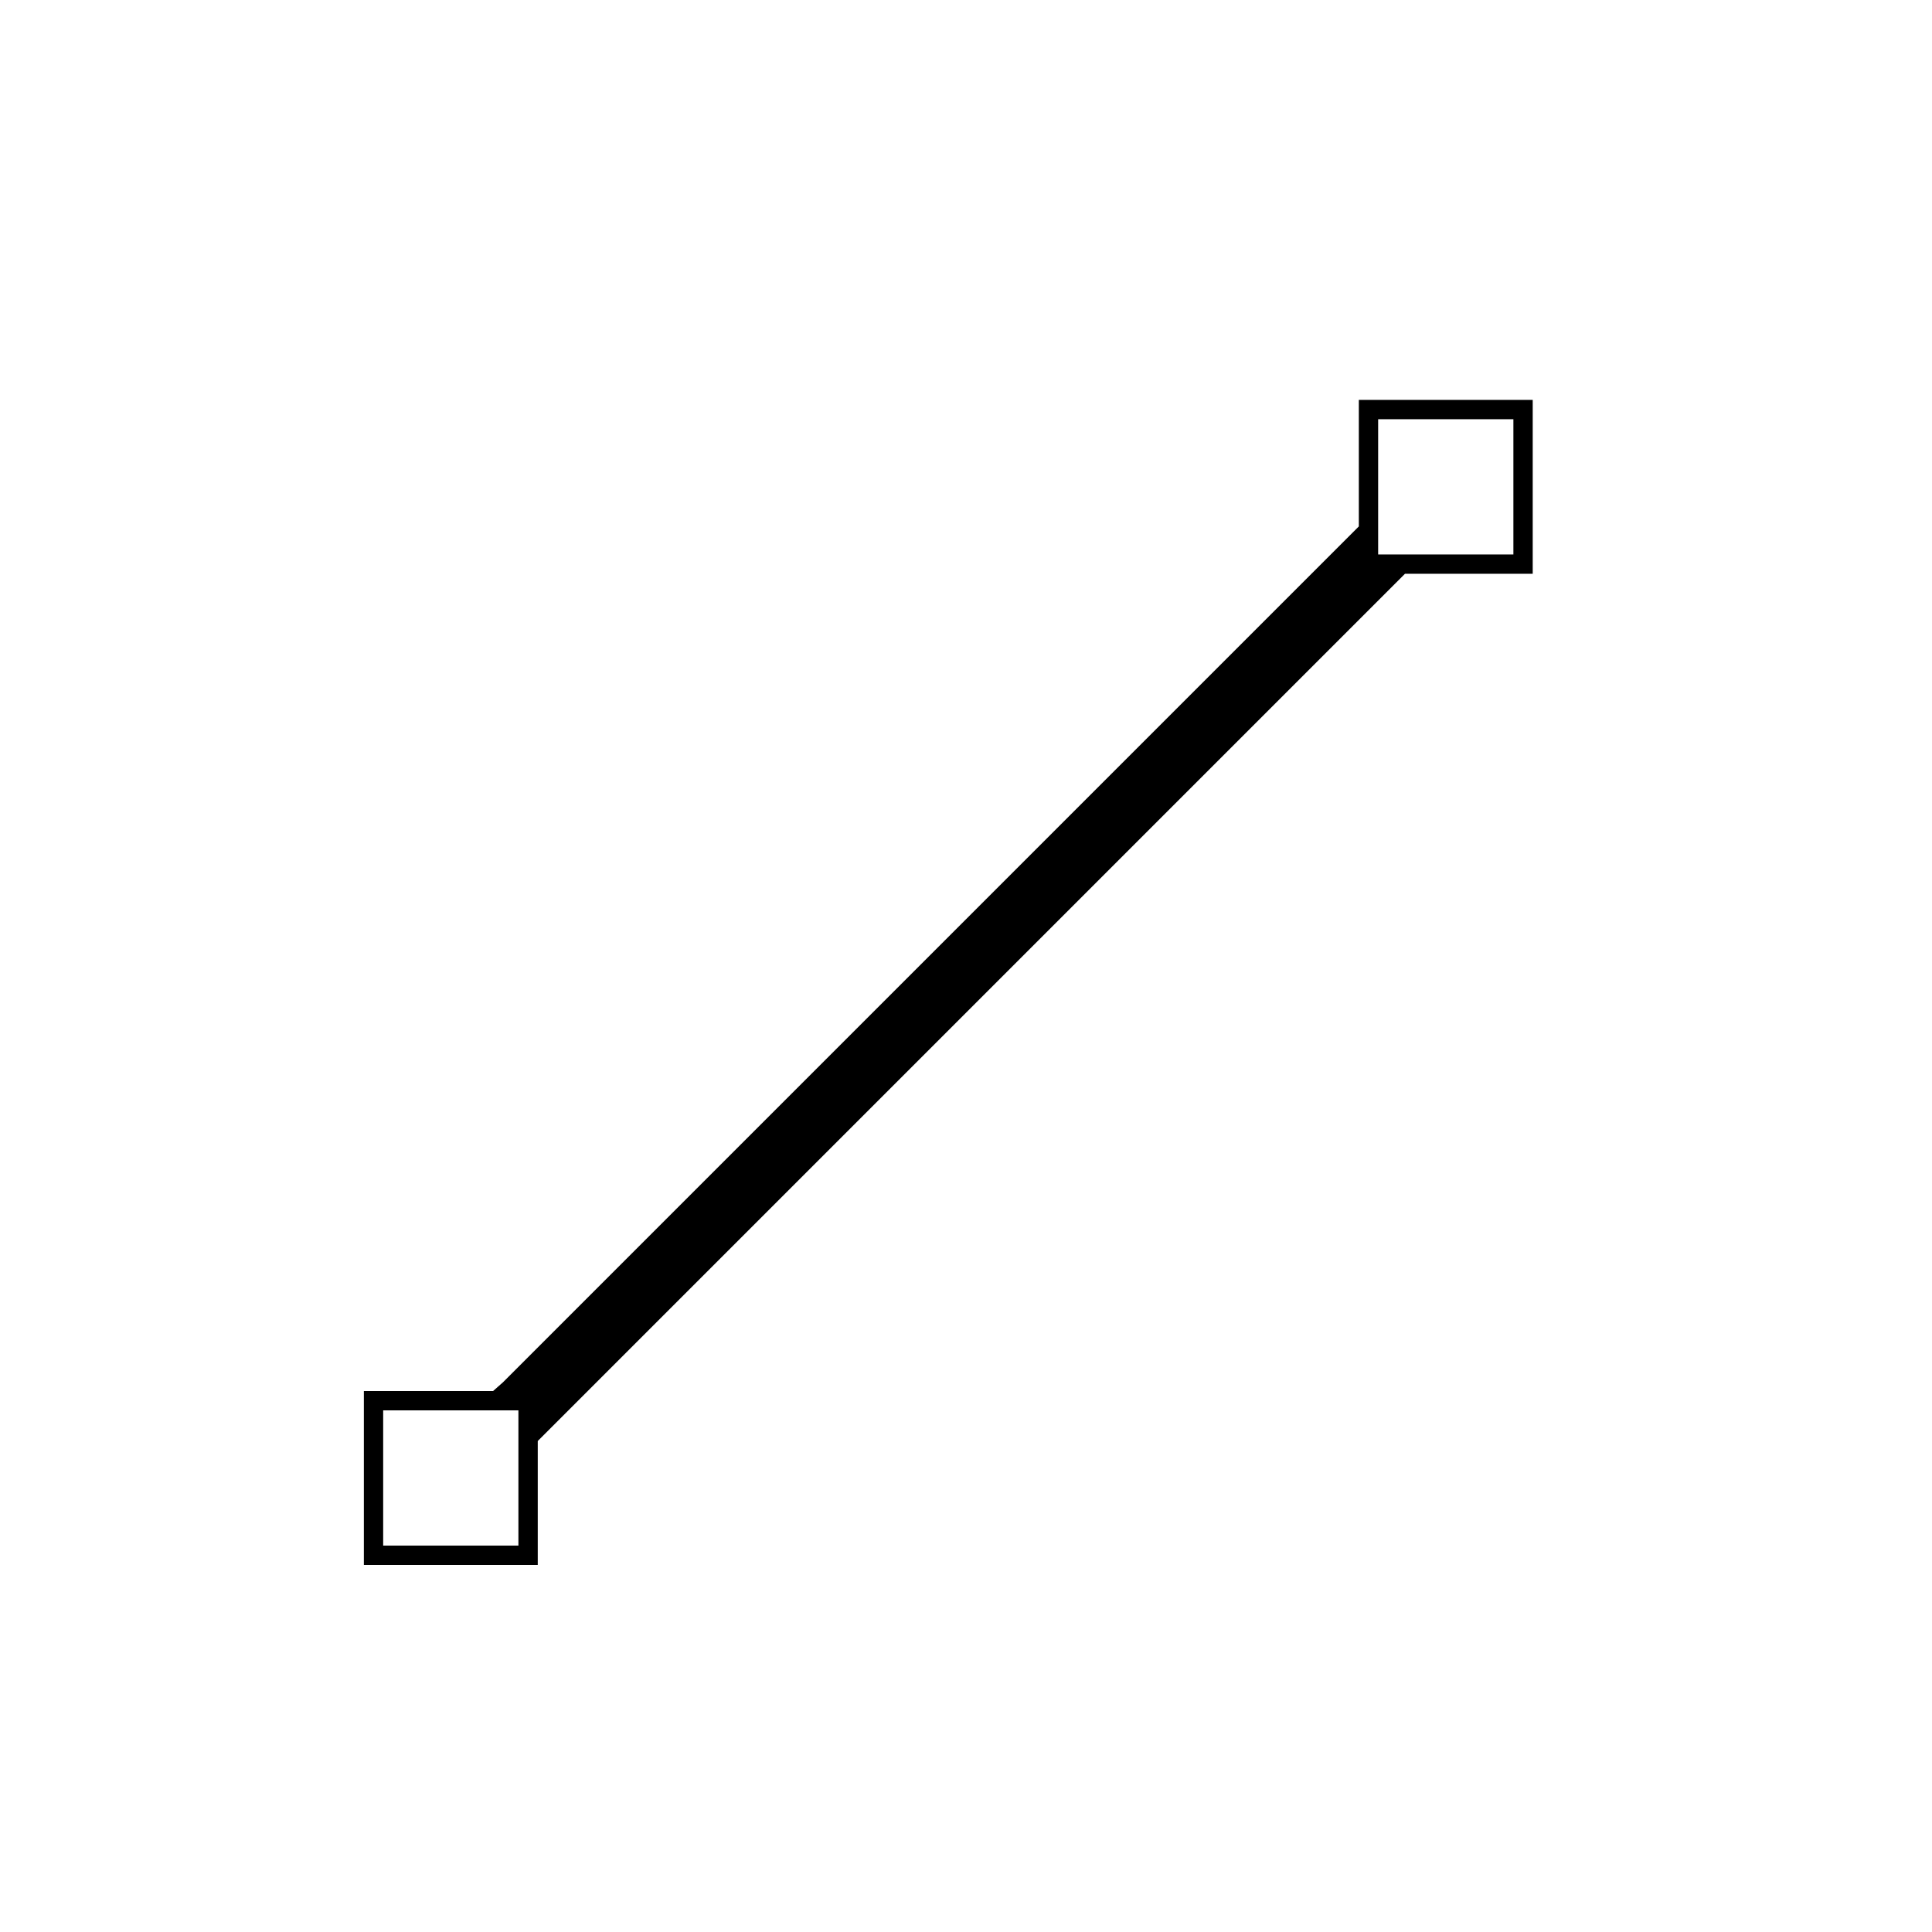
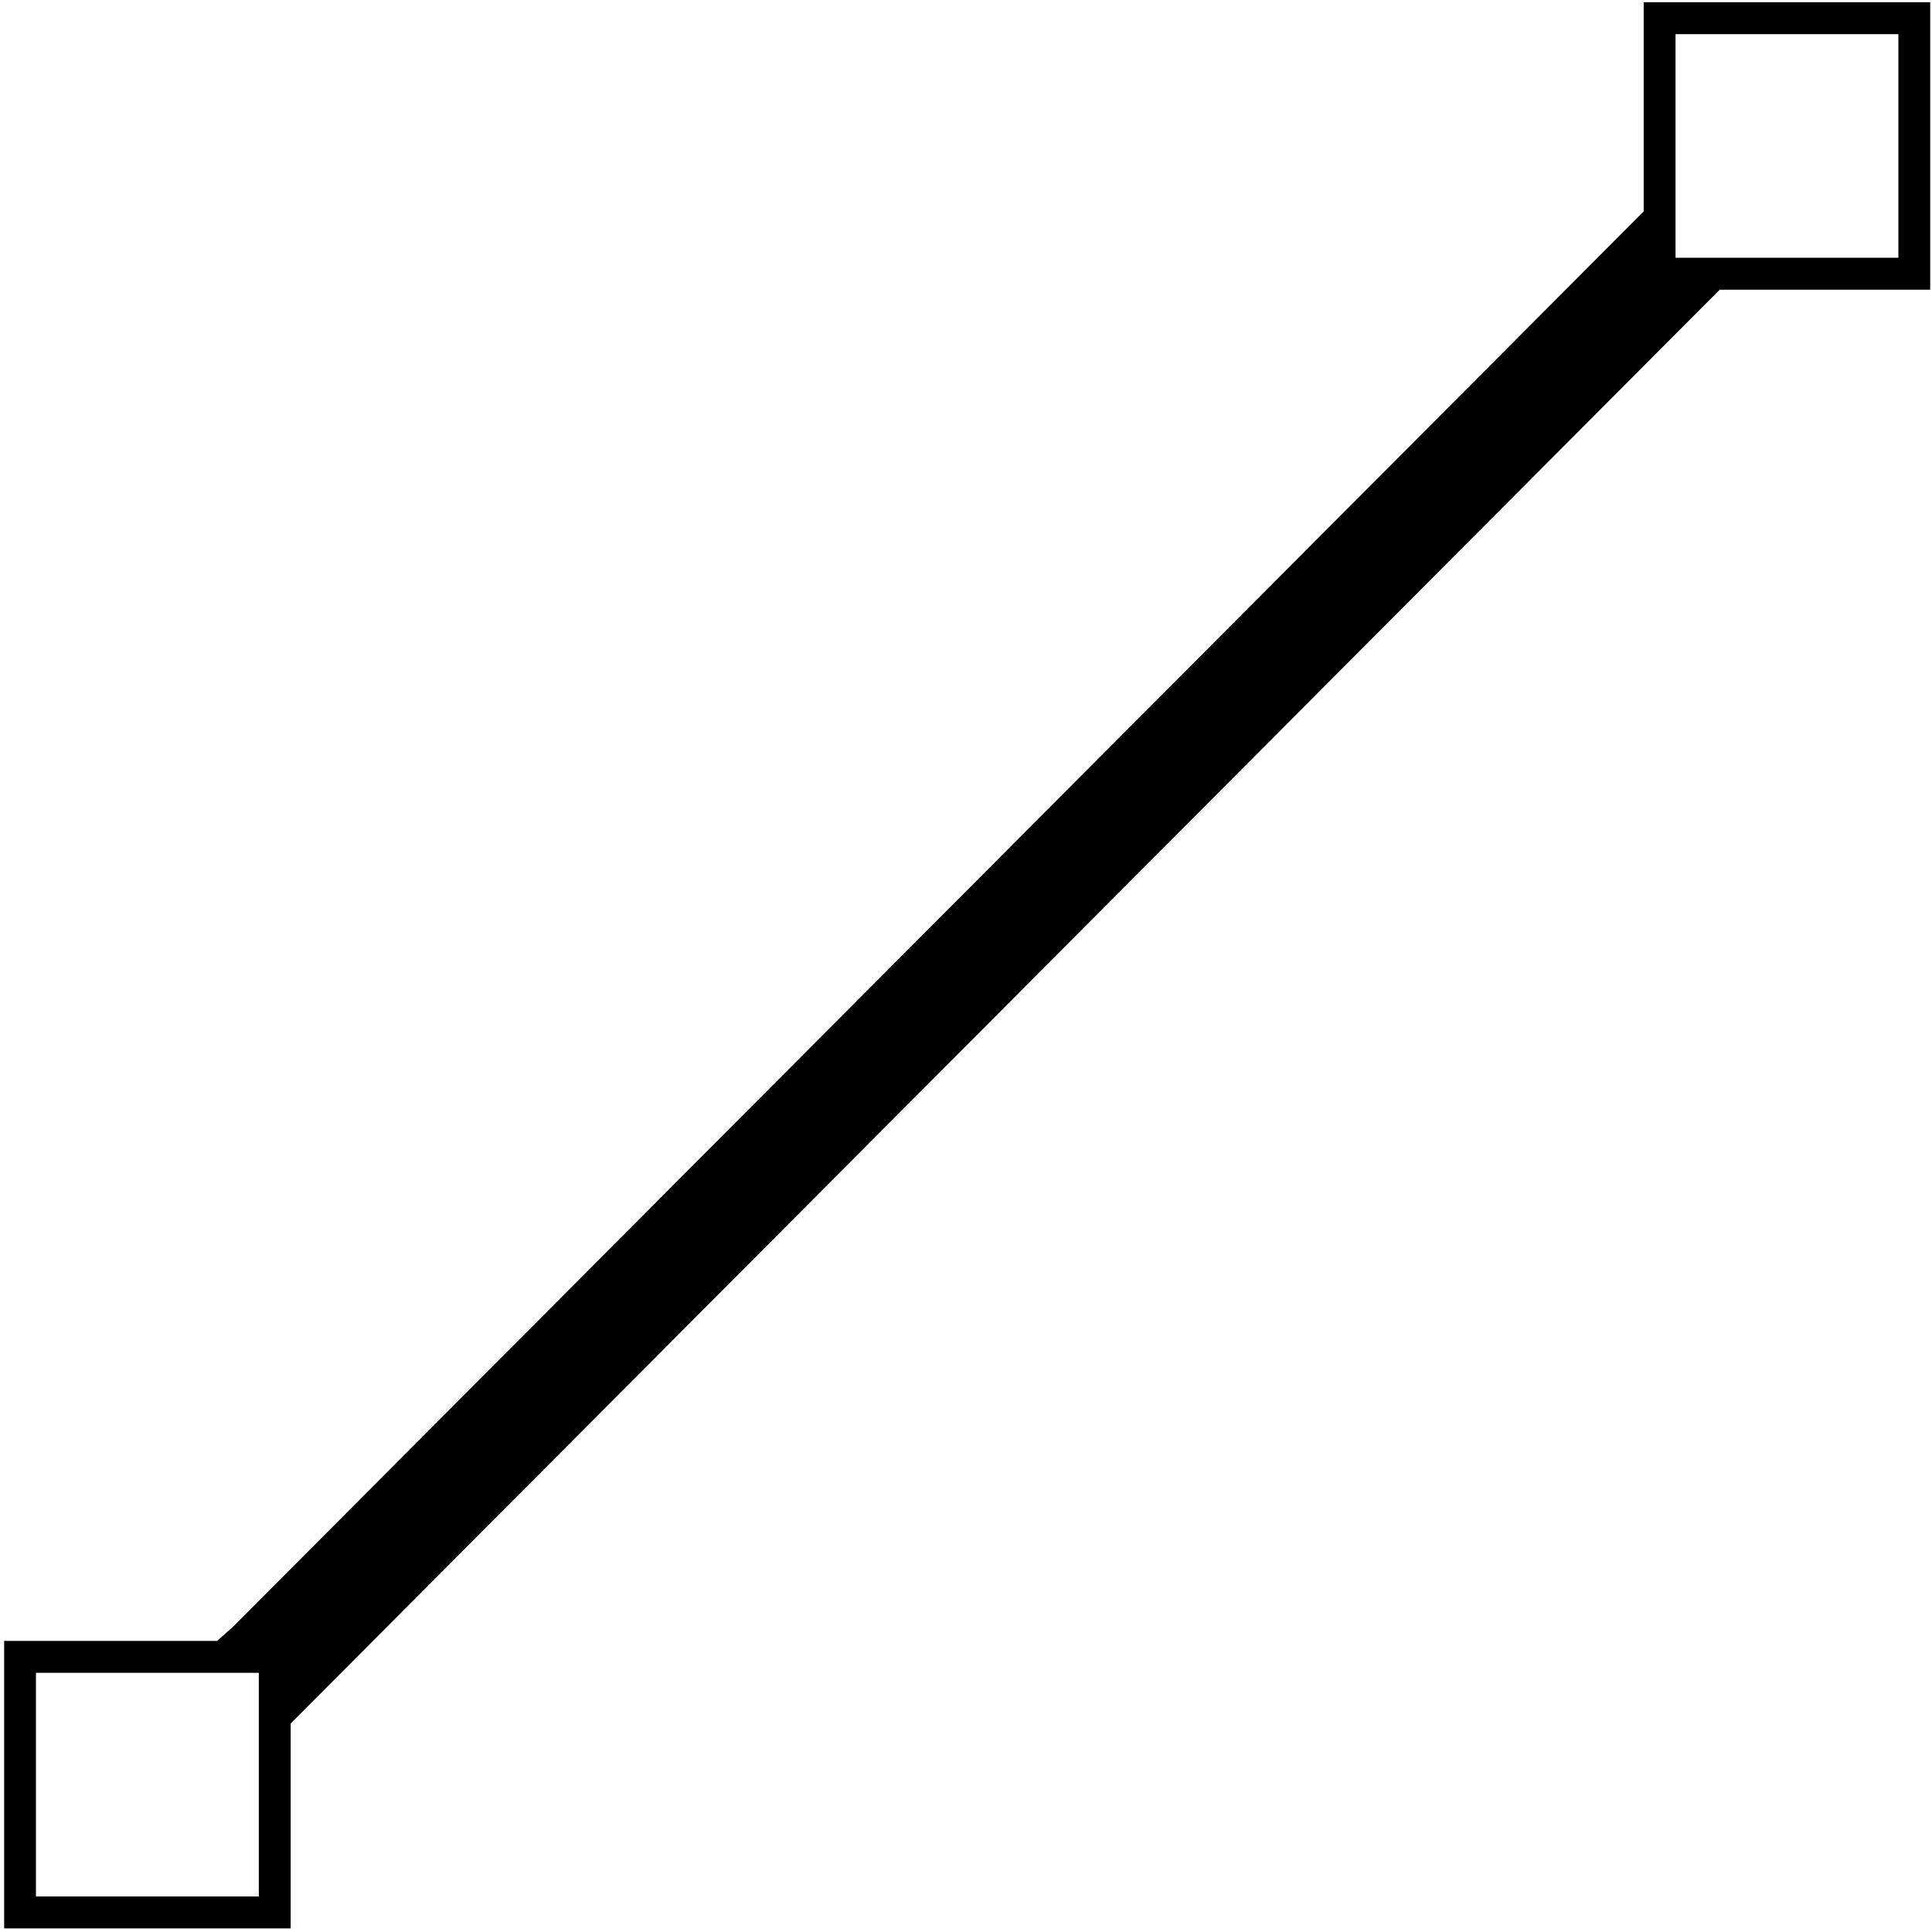
- <svg xmlns="http://www.w3.org/2000/svg" version="1.1" id="Layer_13" x="0px" y="0px" width="100px" height="100px" viewBox="0 0 100 100" enable-background="new 0 0 100 100" xml:space="preserve">
-   <path d="M79.333,29.699v-9h-9v6.548L26.032,71.549L25.521,72h-6.687v9h9v-6.413l44.887-44.888H79.333z M71.333,21.699h7v7h-7V21.699  z M26.833,80h-7v-7h7V80z" />
+ <svg xmlns="http://www.w3.org/2000/svg" version="1.1" id="Layer_13" x="0px" y="0px" width="80" height="80" viewBox="0 0 80 80" enable-background="new 0 0 100 100" xml:space="preserve">
+   <defs id="defs7" />
+   <path d="M 79.926,11.996 V 0.092 H 68.062 V 8.753 L 9.661,67.349 8.987,67.946 H 0.172 V 79.85 H 12.036 V 71.367 L 71.21,11.996 H 79.926 z M 69.38,1.415 h 9.228 V 10.673 H 69.38 V 1.415 z M 10.717,78.527 H 1.489 v -9.259 h 9.228 v 9.259 z" id="path3" />
</svg>
